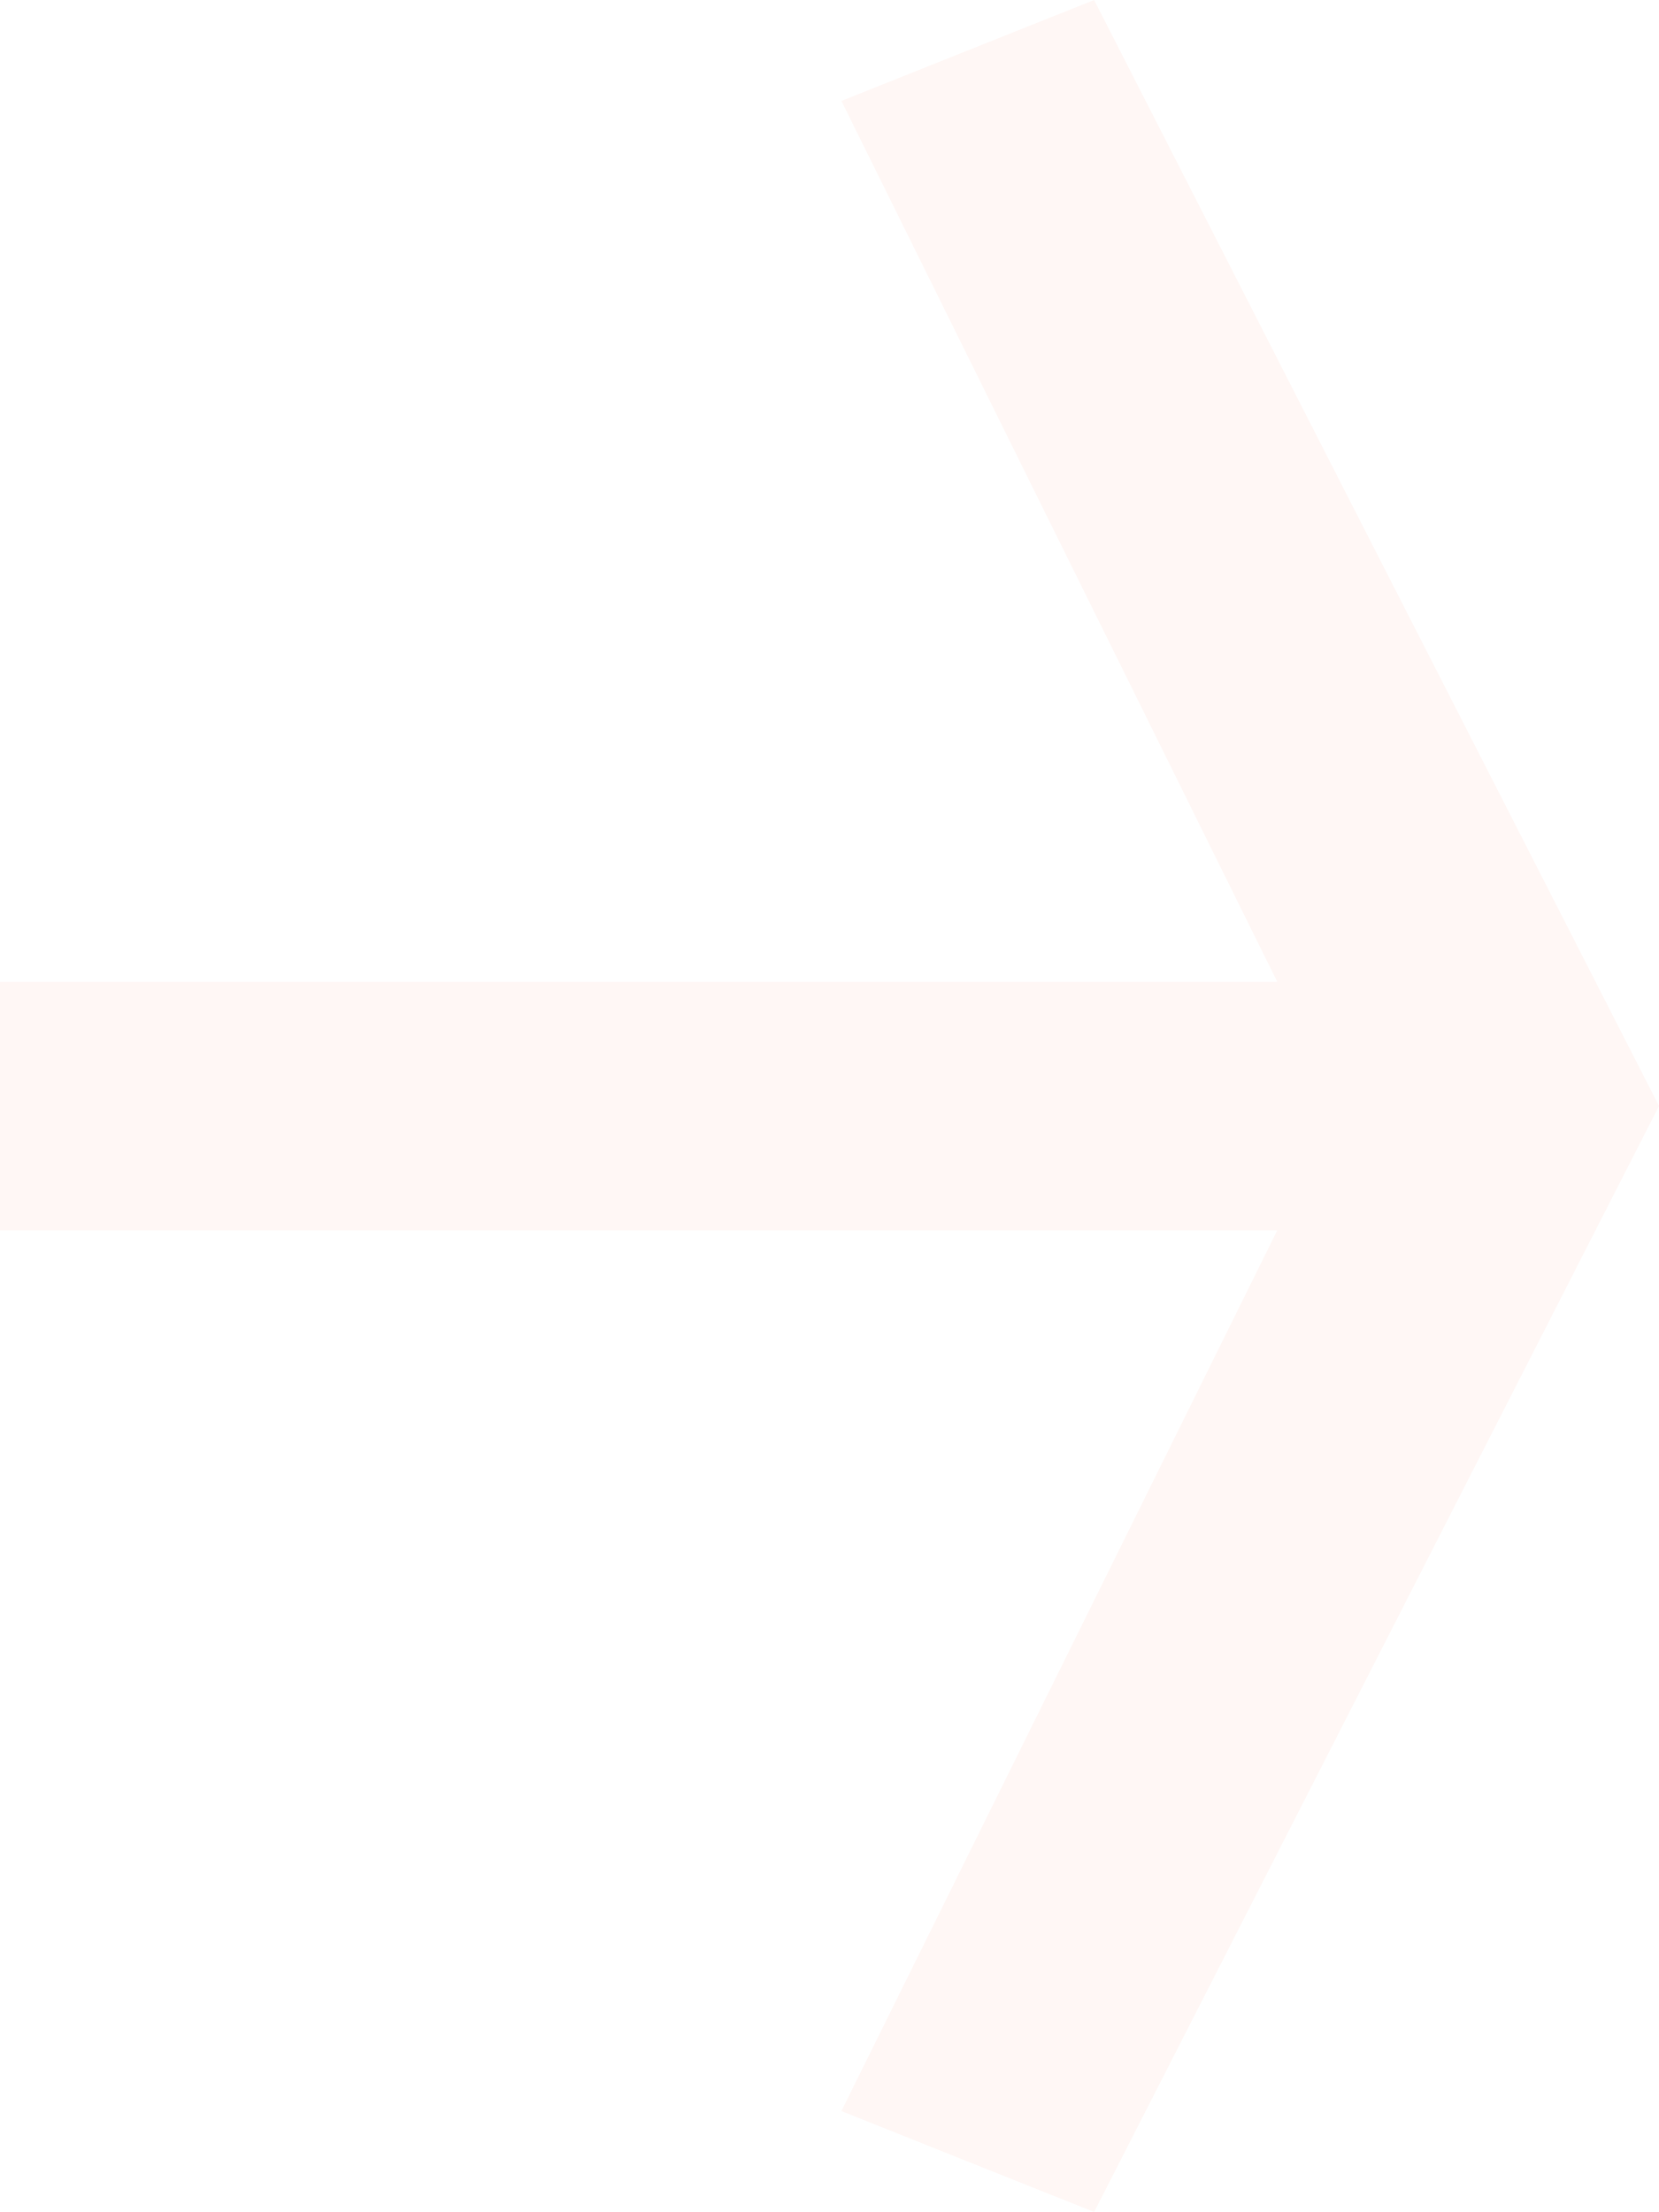
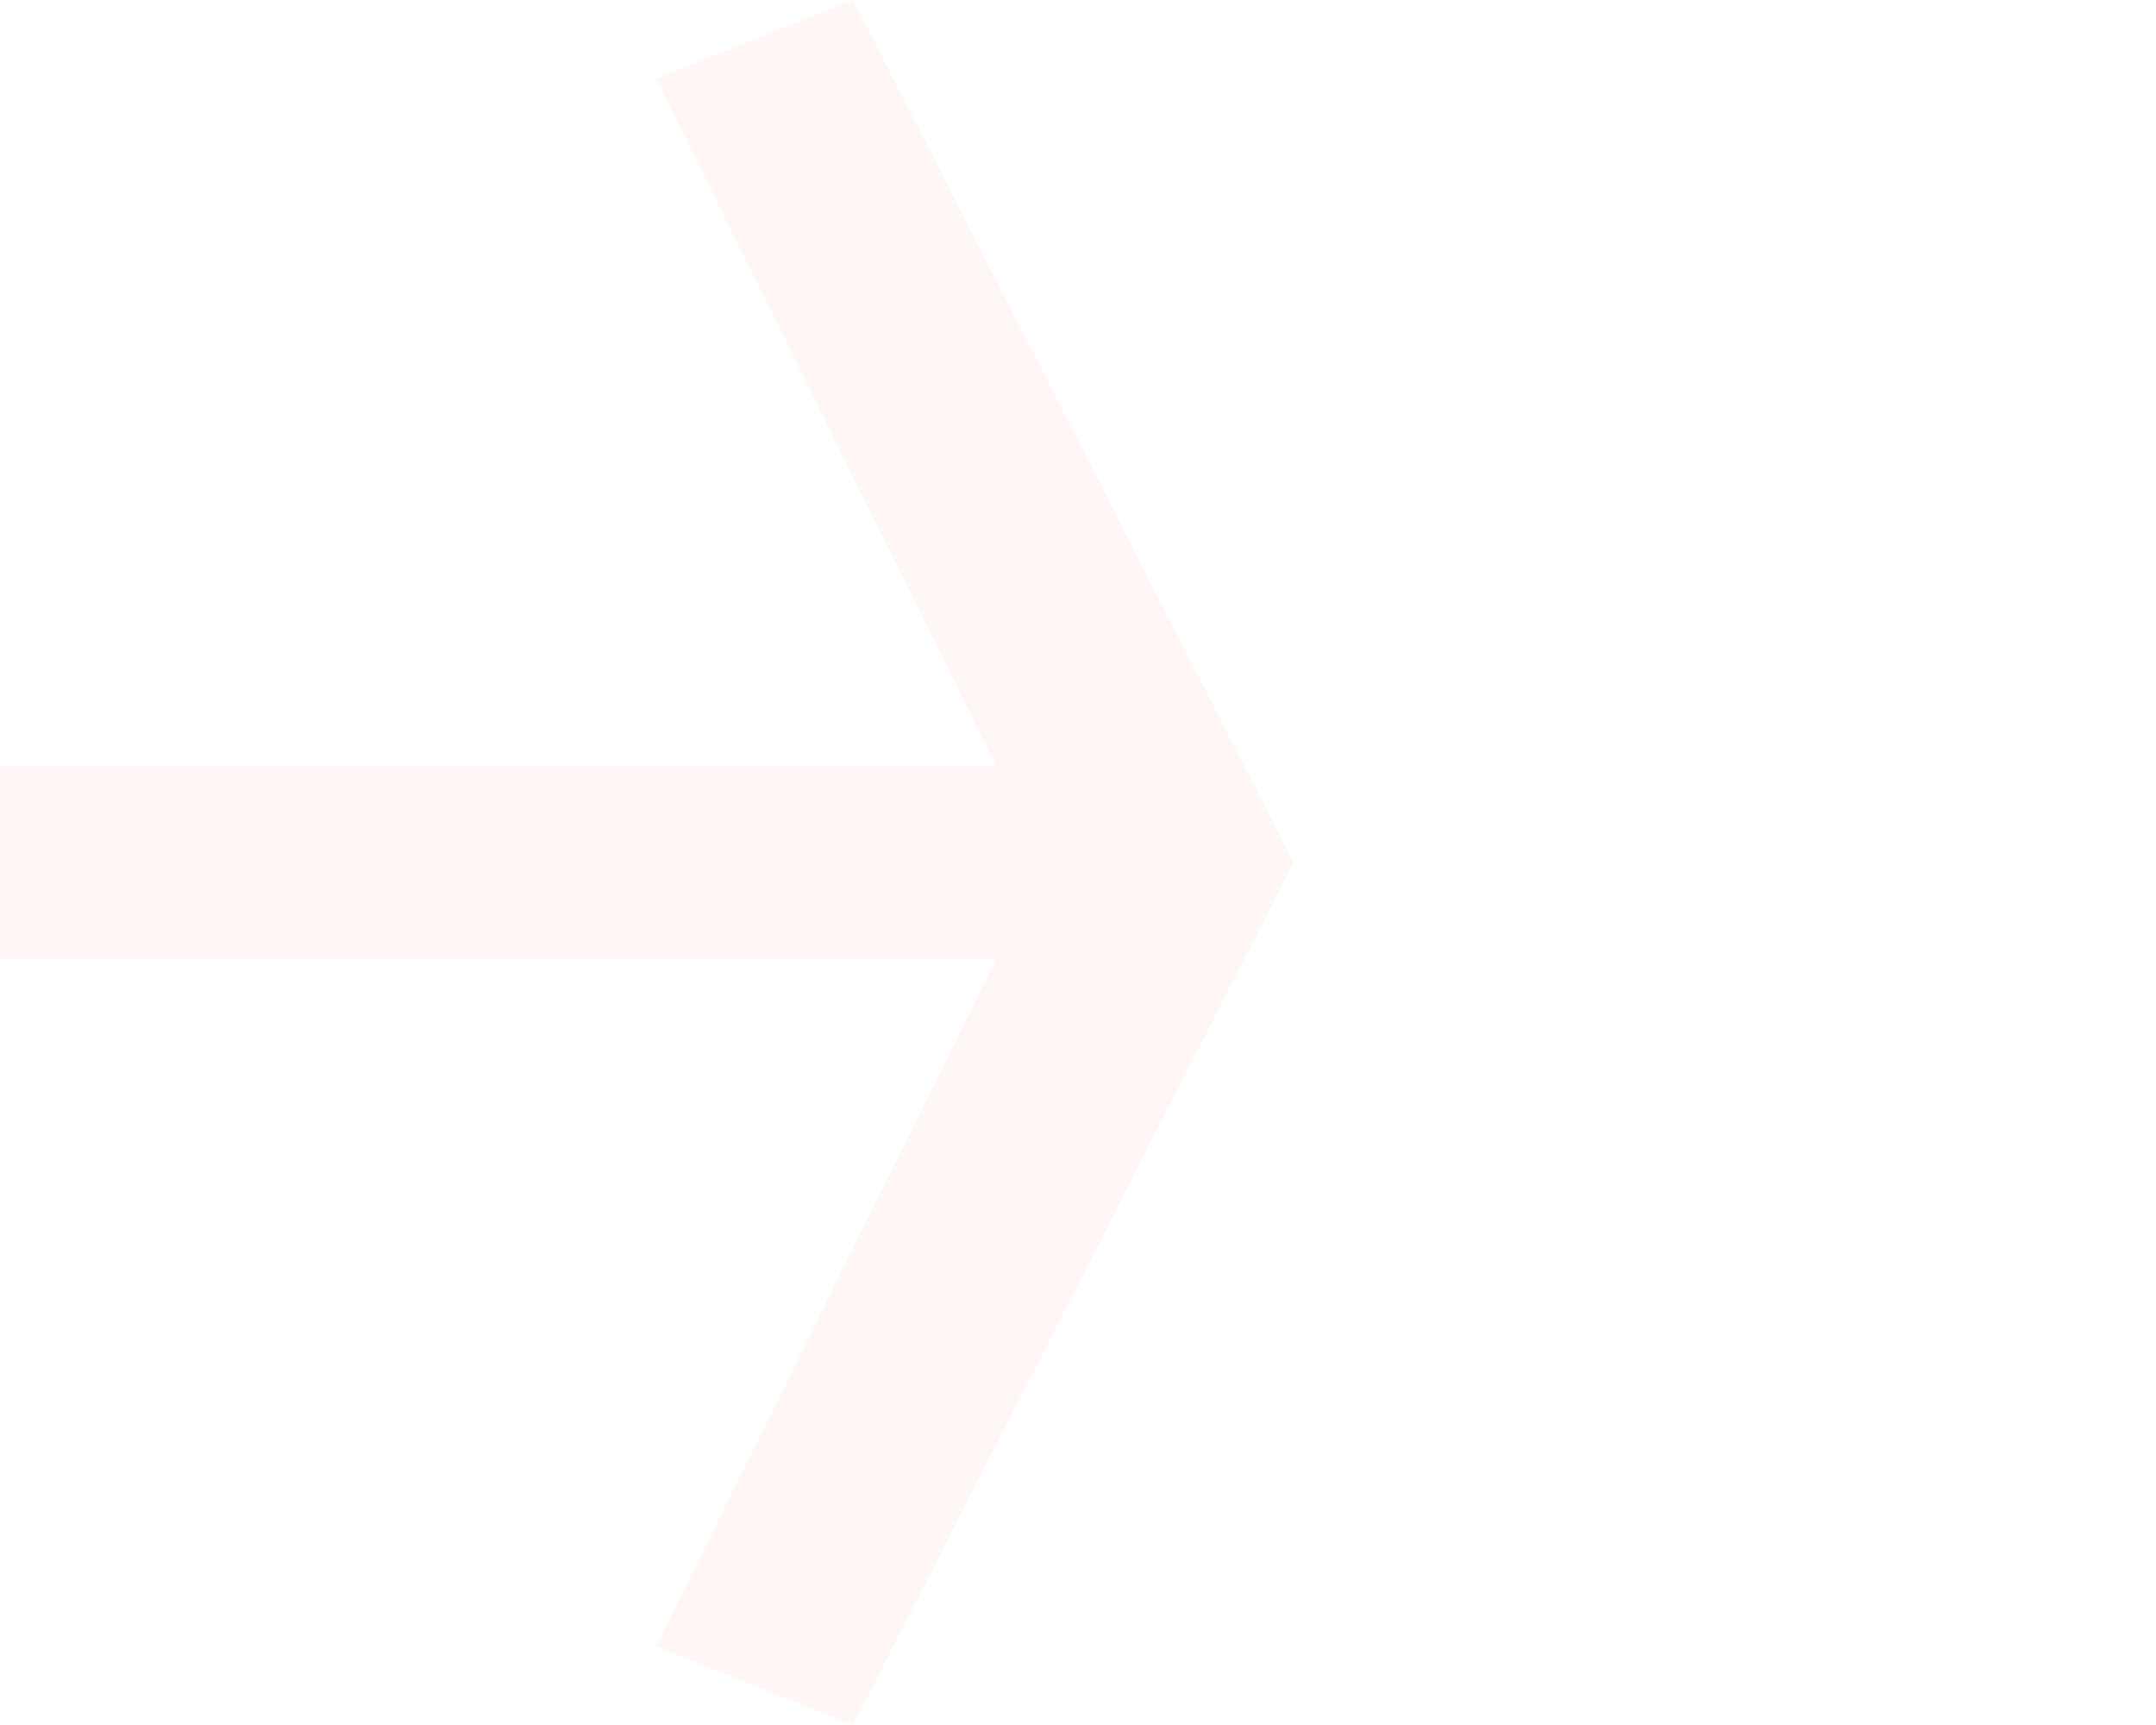
- <svg xmlns="http://www.w3.org/2000/svg" width="12" height="16" viewBox="0 0 12 16" fill="none">
+ <svg xmlns="http://www.w3.org/2000/svg" width="20" height="16" viewBox="0 0 20 16" fill="none">
  <path fill-rule="evenodd" clip-rule="evenodd" d="M7.914 16L12 8L7.914 0L6.086 0.73L9.239 7.102H0V8.899H9.239L6.086 15.27L7.914 16Z" fill="#FFF7F5" />
</svg>
